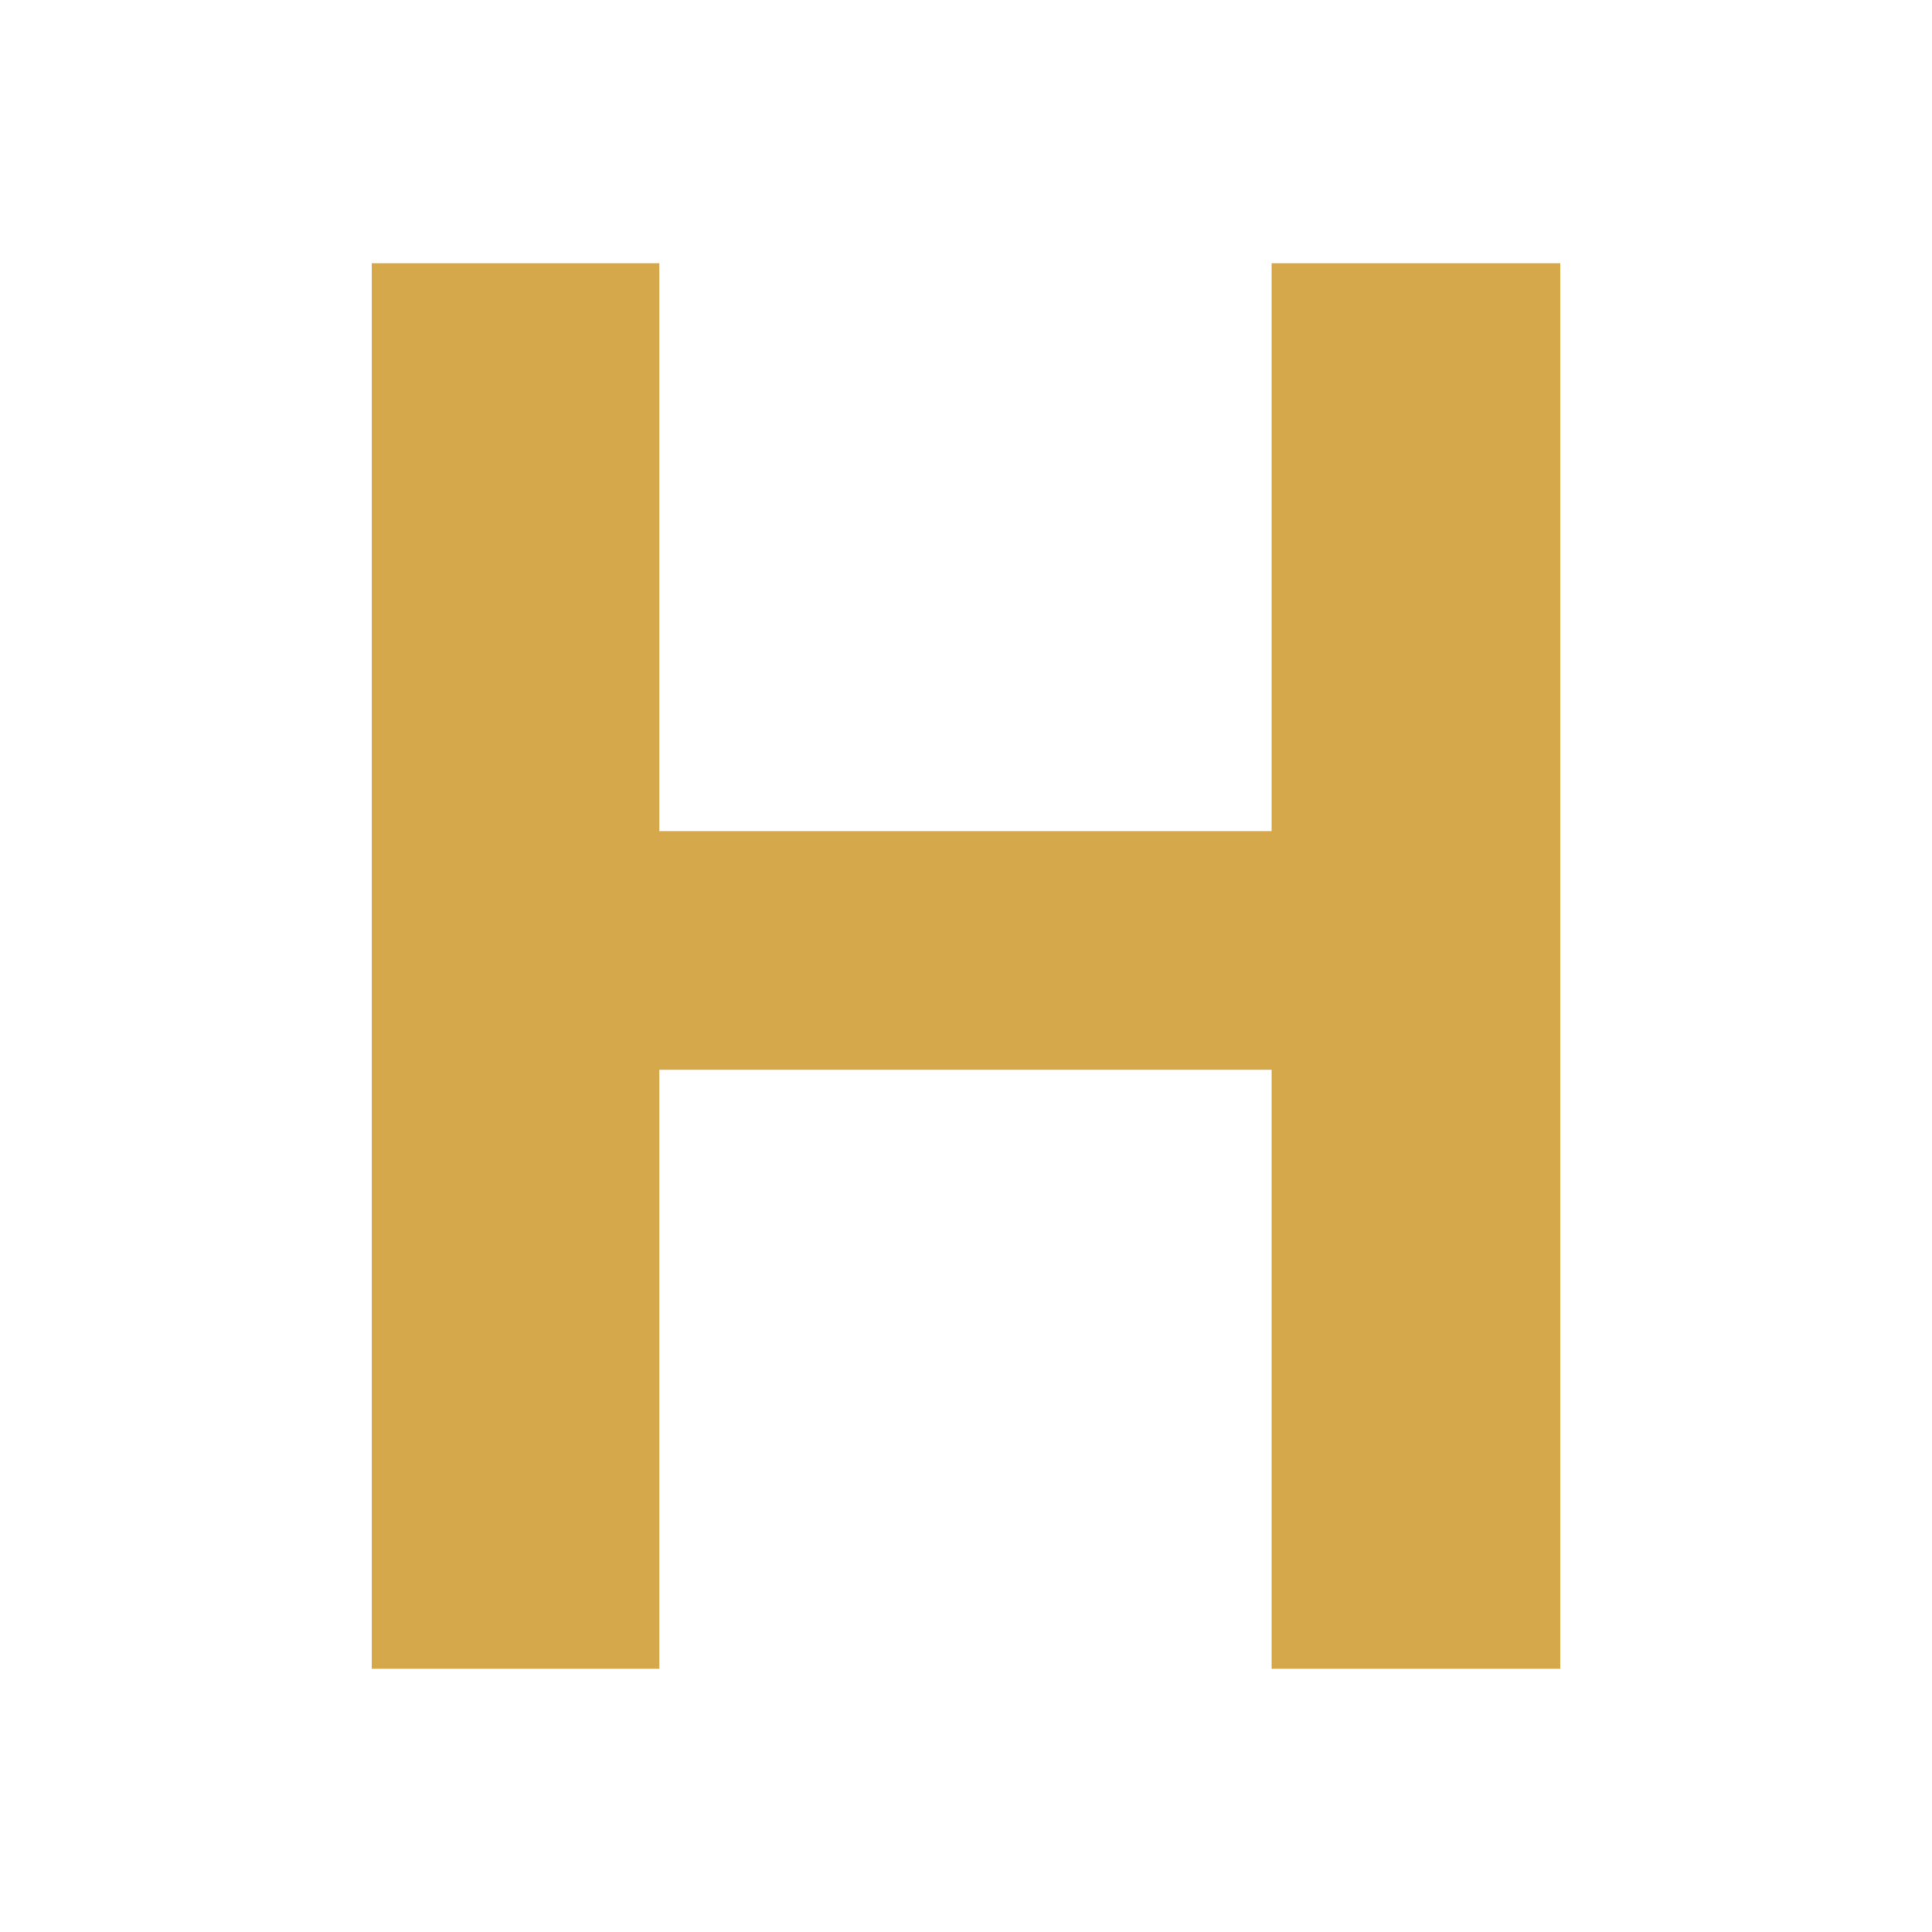
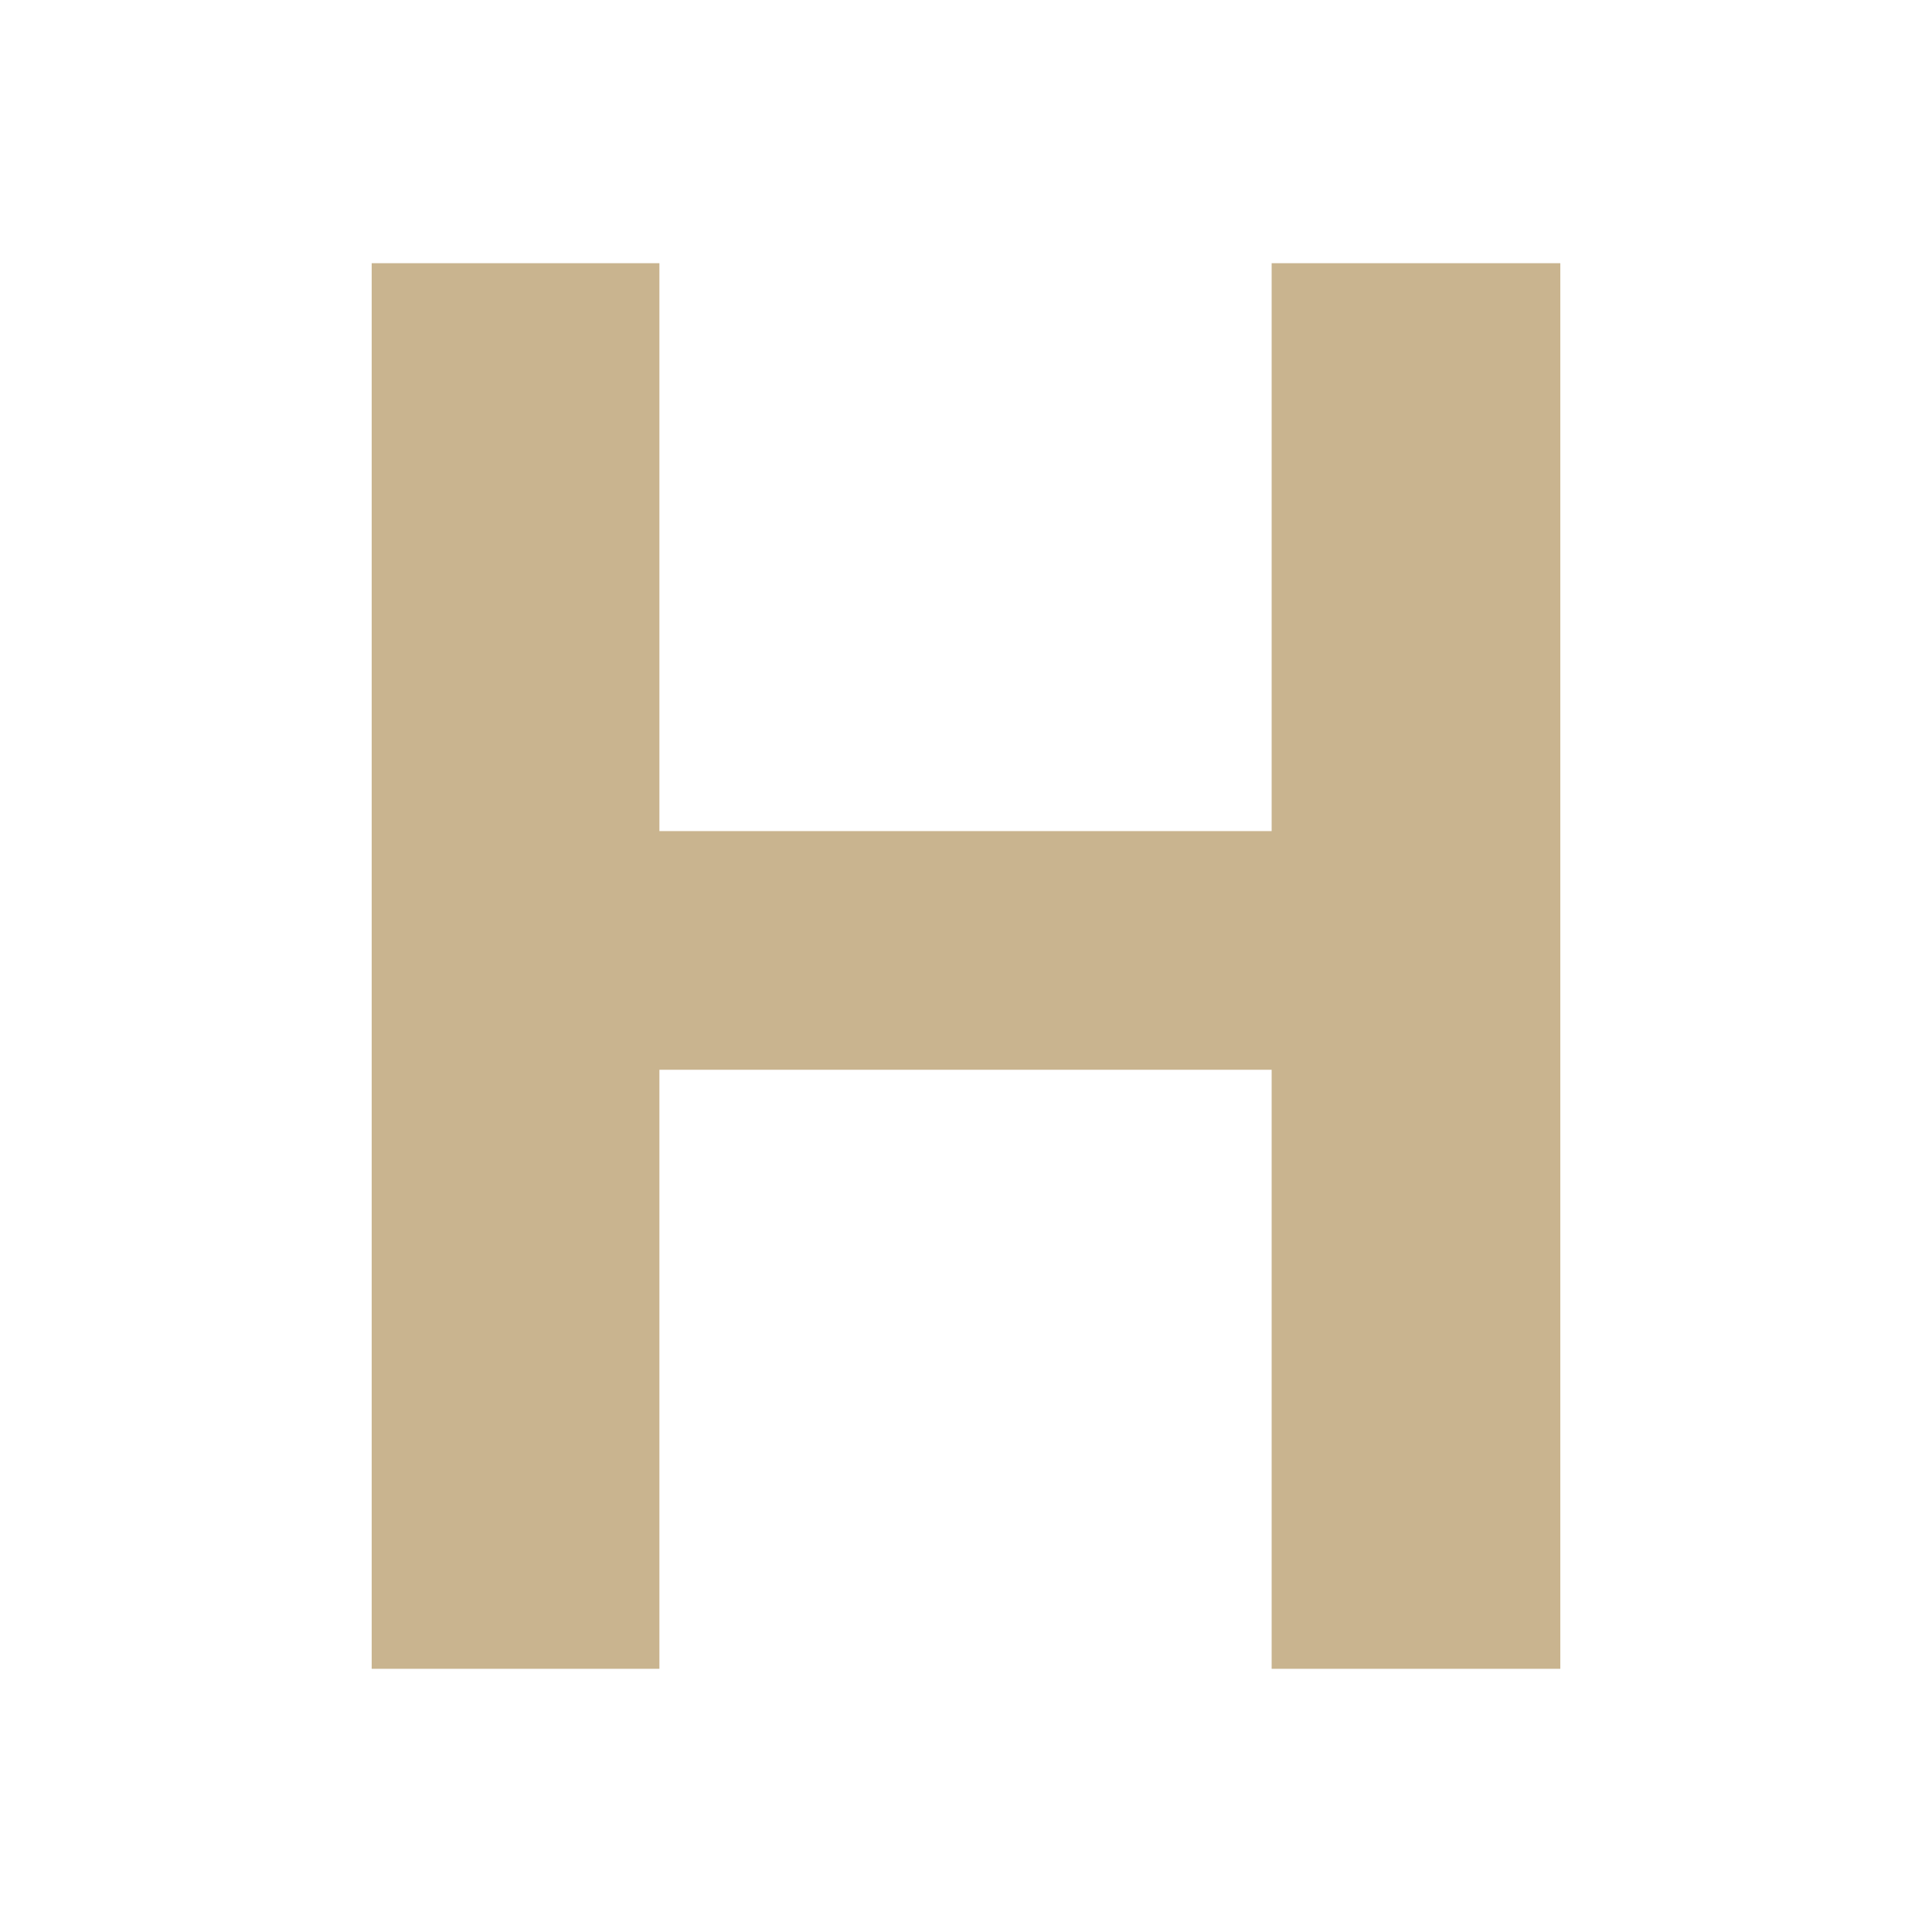
<svg xmlns="http://www.w3.org/2000/svg" viewBox="0 0 32 32">
-   <text x="16" y="16" font-family="system-ui, -apple-system, sans-serif" font-size="32" font-weight="700" fill="#d4a84b" text-anchor="middle" dominant-baseline="central">H</text>
+   <text x="16" y="16" font-family="system-ui, -apple-system, sans-serif" font-size="32" font-weight="700" fill="#c9b48f" text-anchor="middle" dominant-baseline="central">H</text>
</svg>
